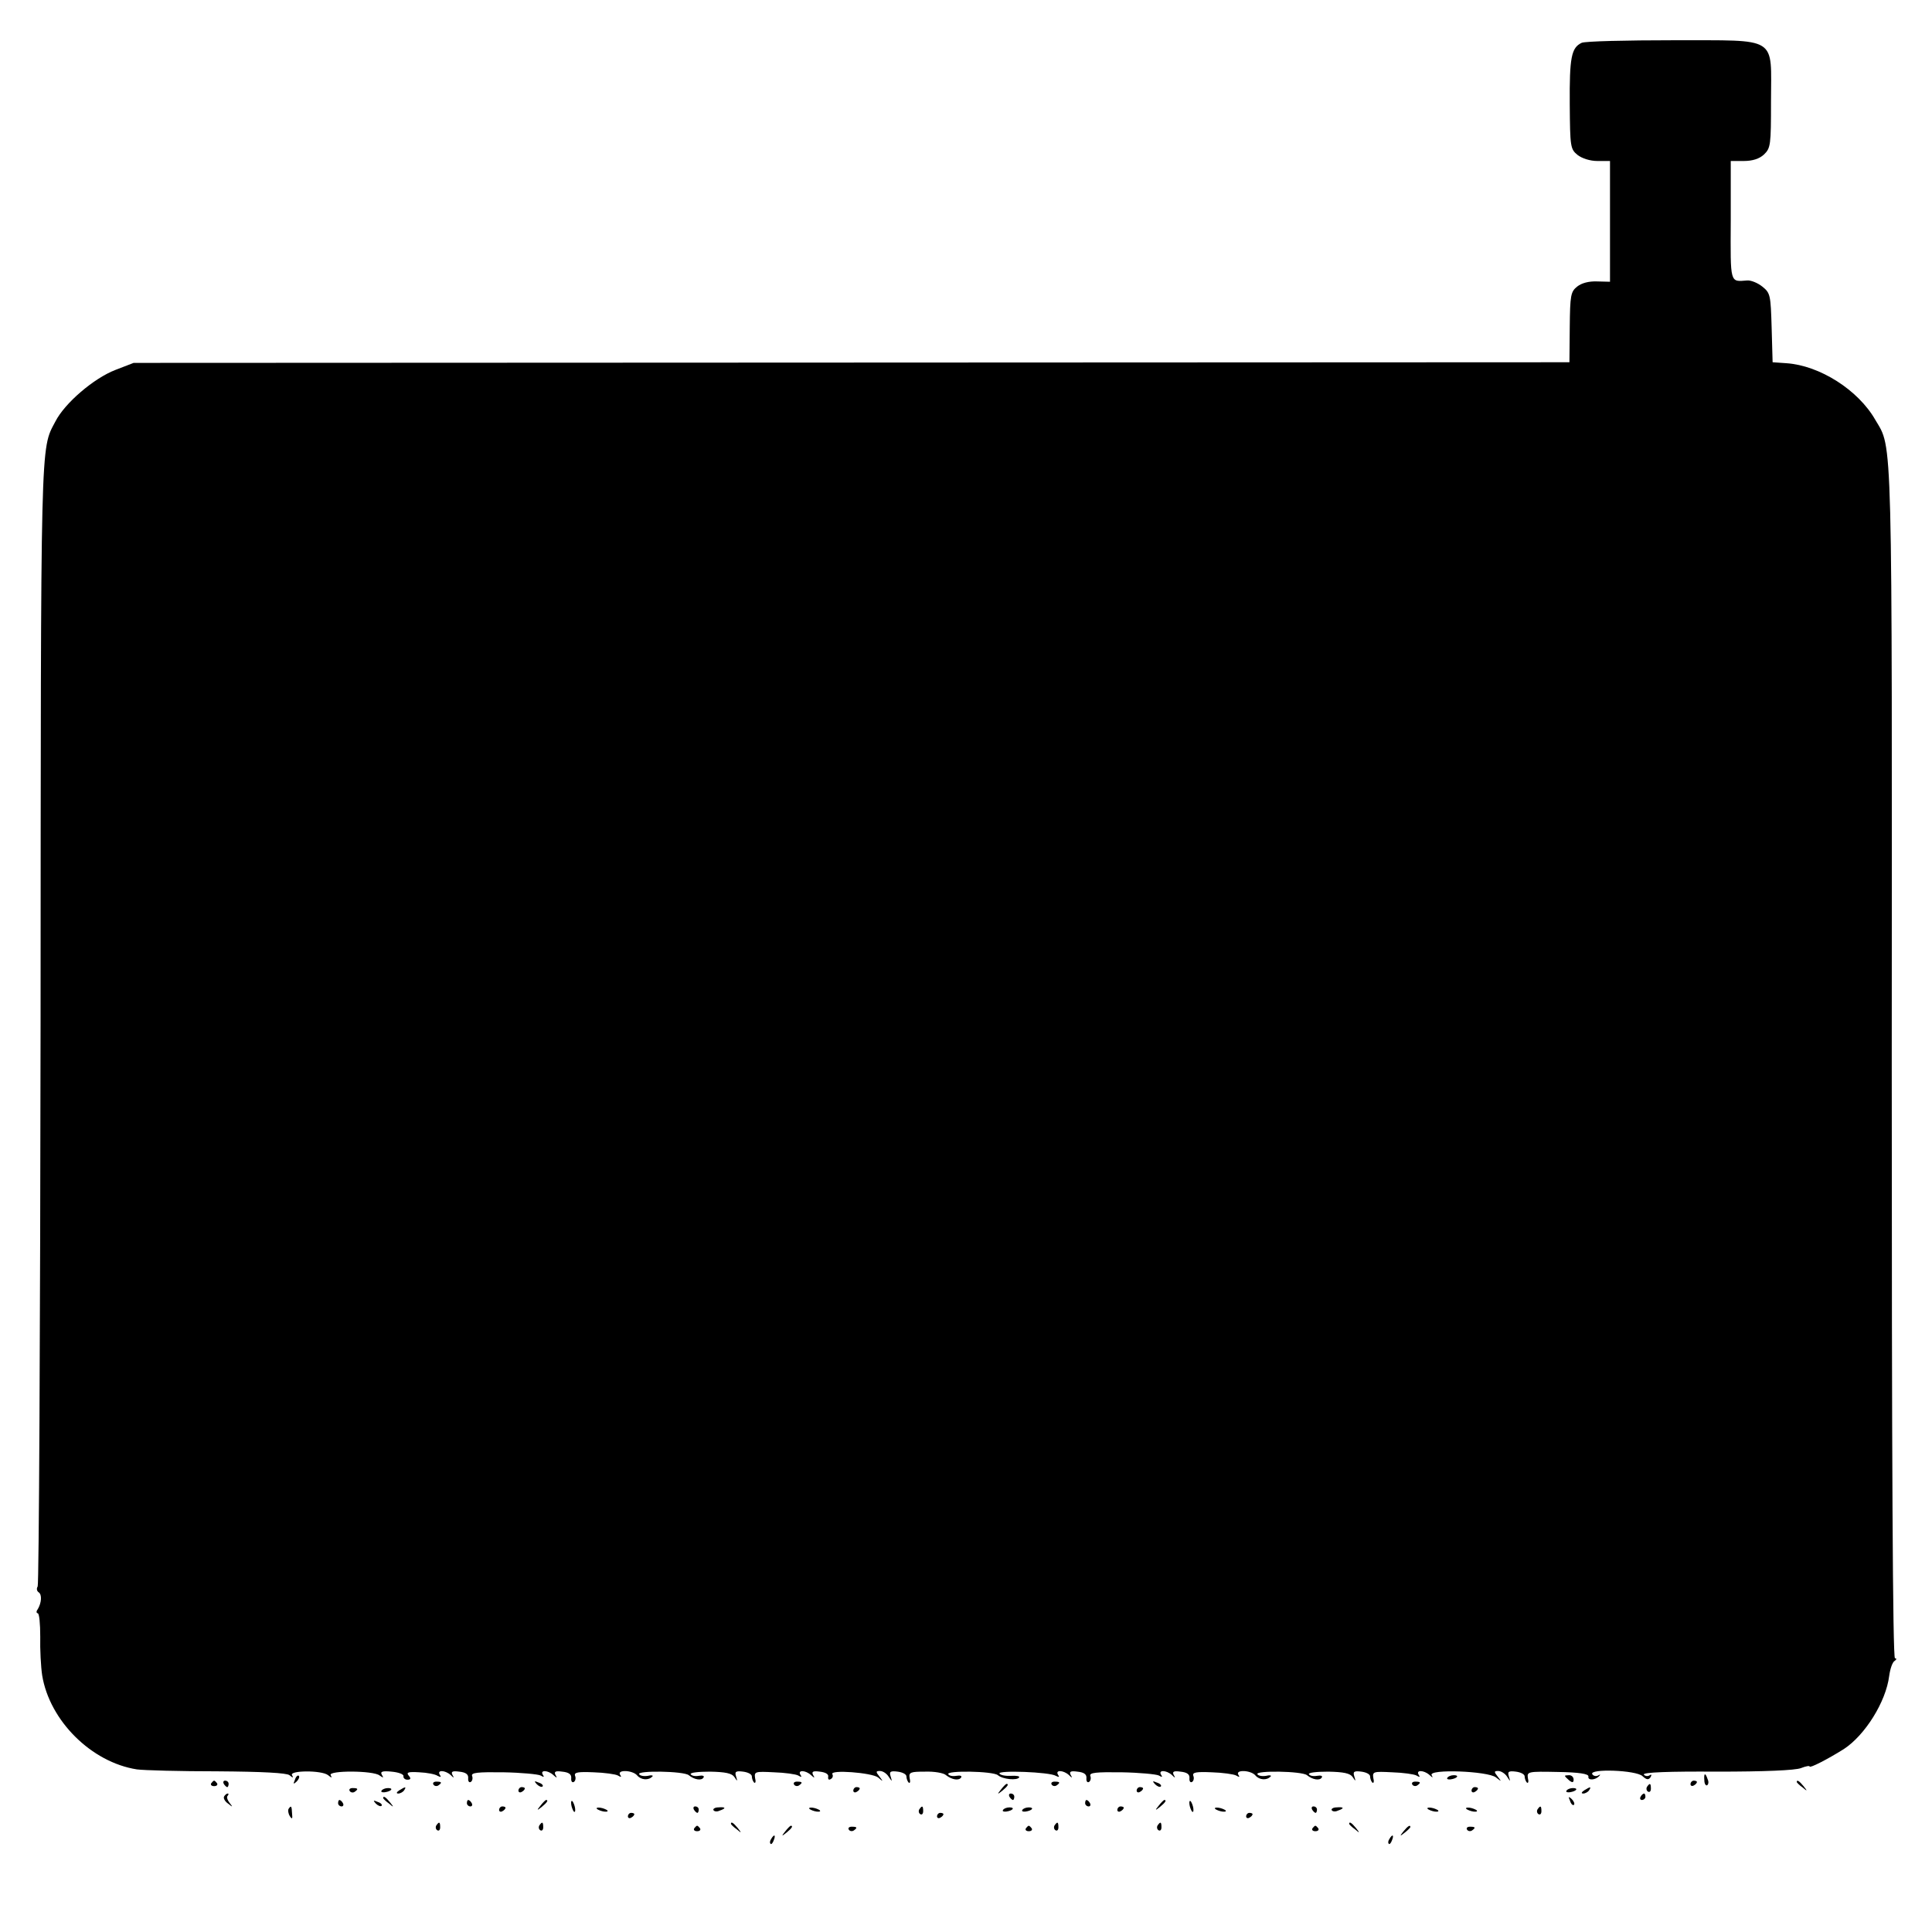
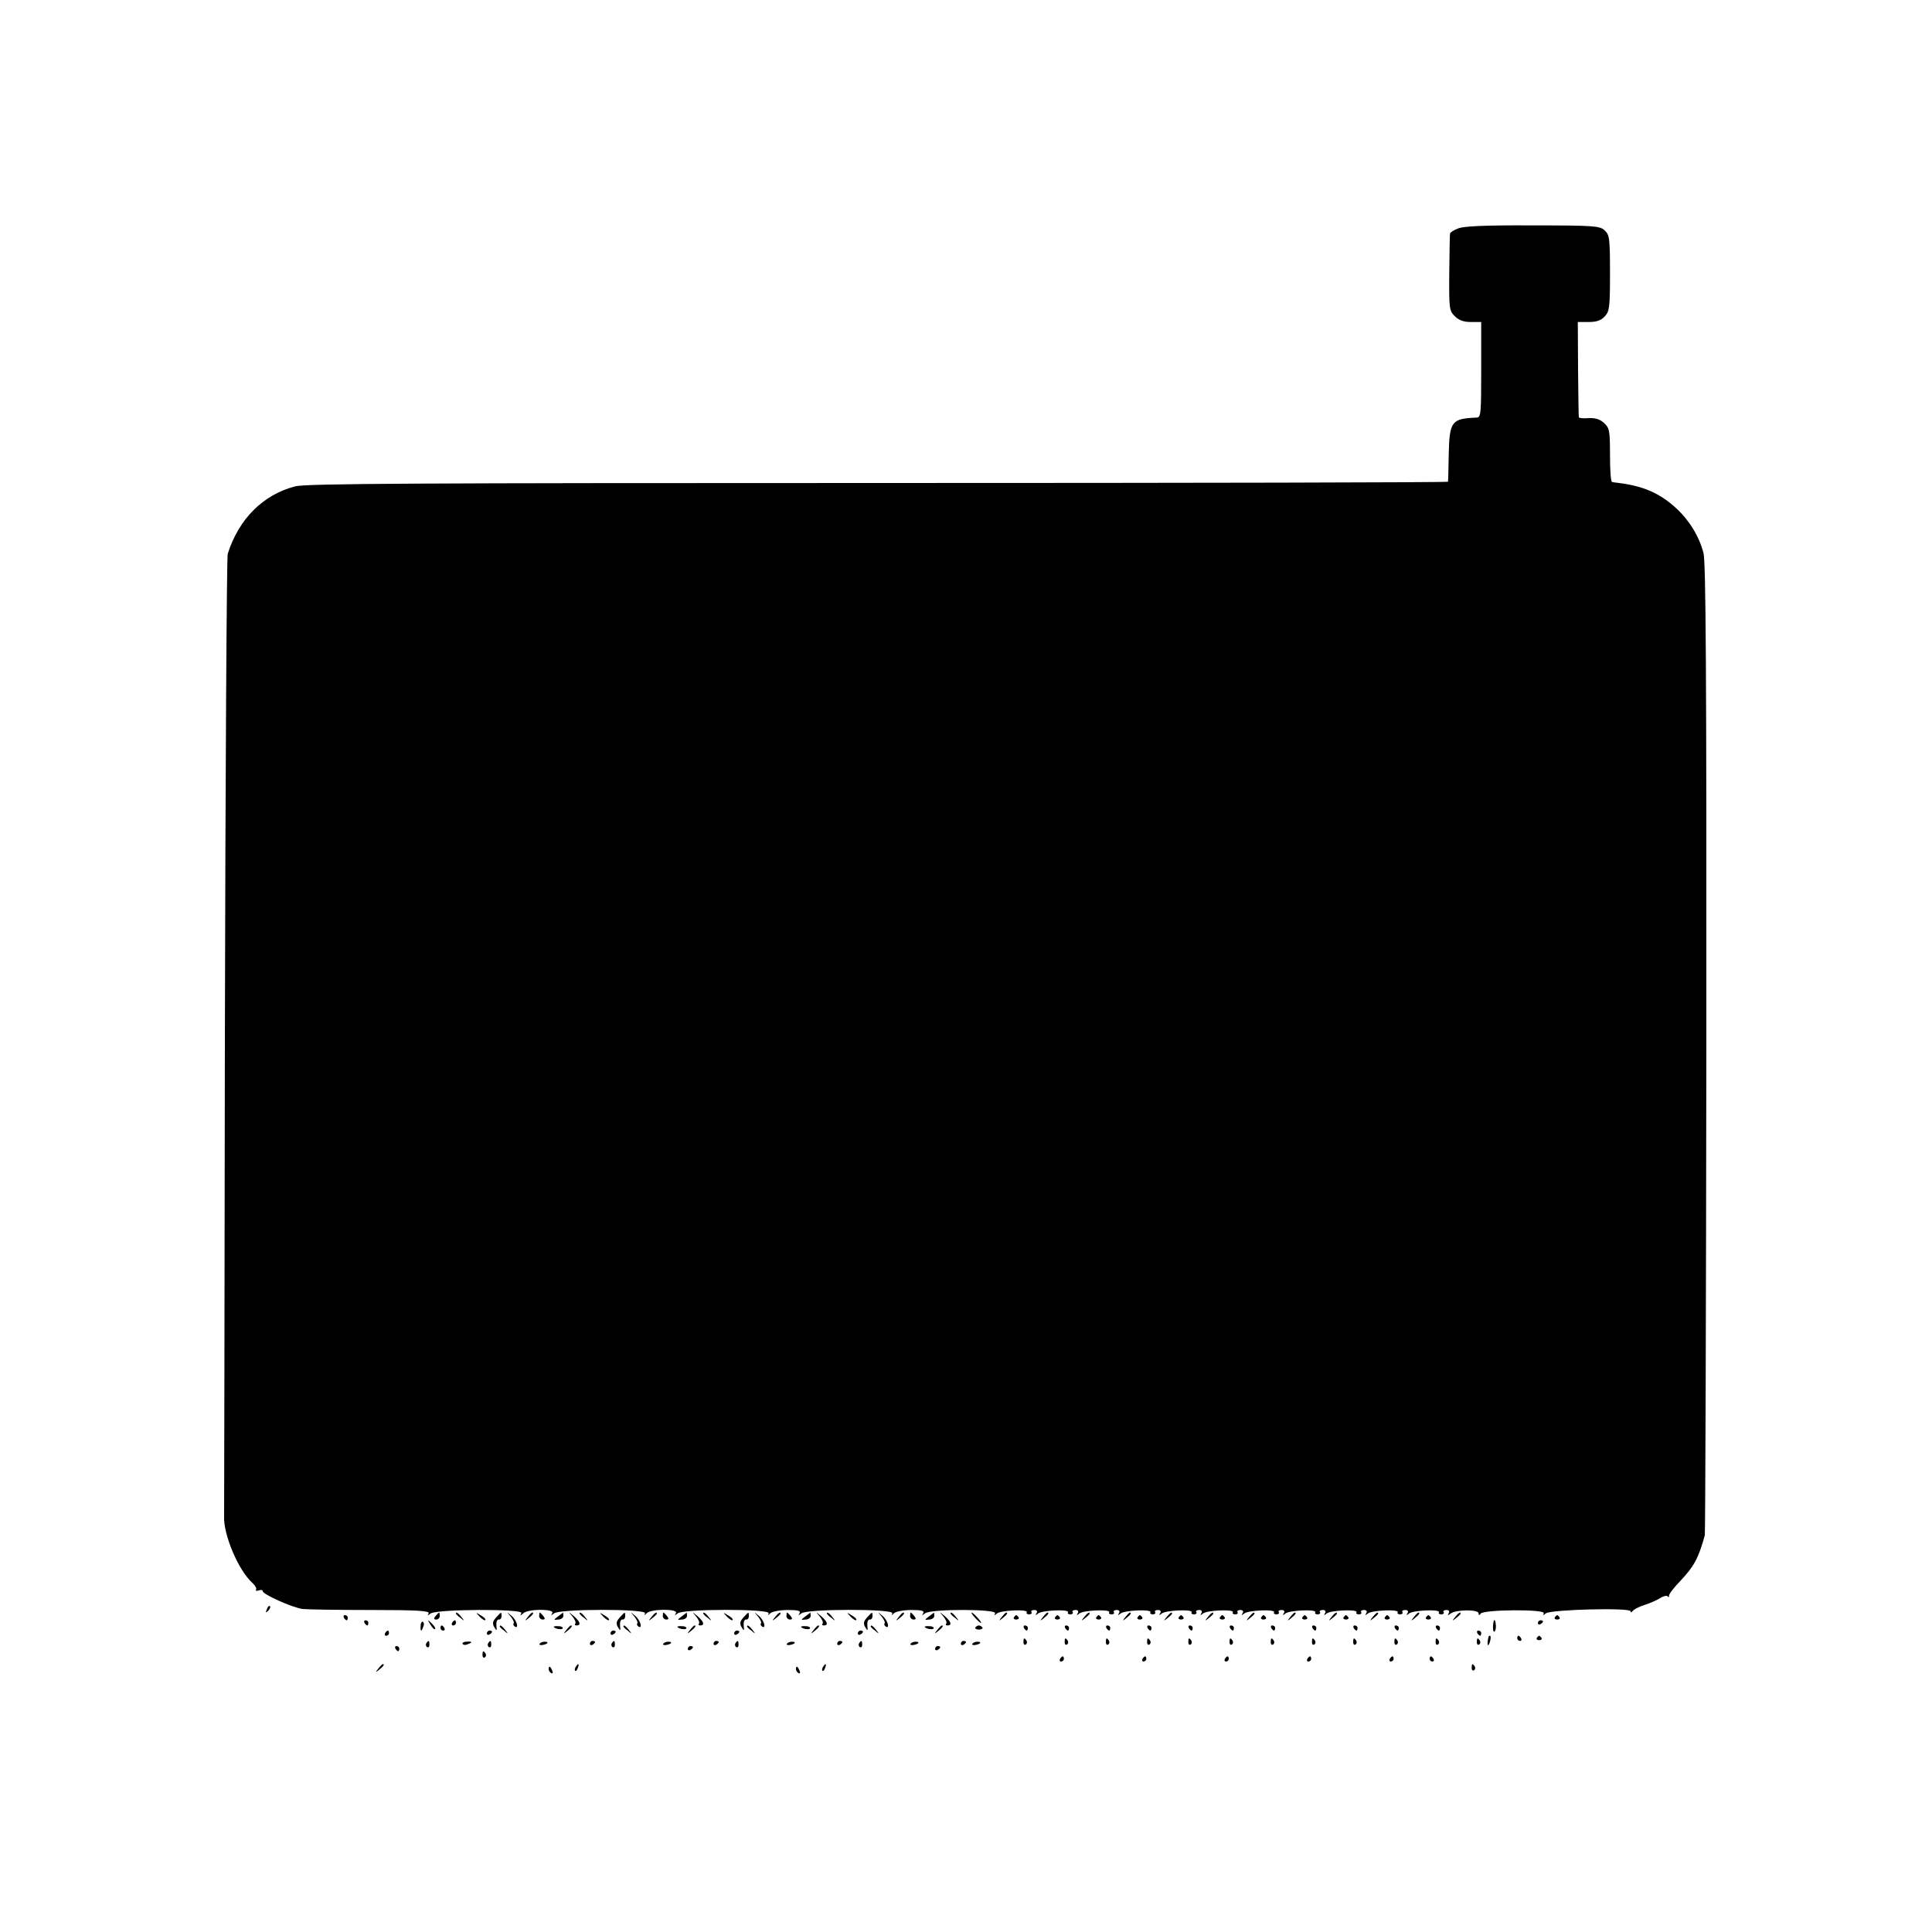
- <svg xmlns="http://www.w3.org/2000/svg" version="1.0" width="600pt" height="600pt" viewBox="0 0 600 600" preserveAspectRatio="xMidYMid meet">
-   <g transform="translate(0,600) scale(0.1,-0.1)" fill="#000000" stroke="none">
-     <path d="M4912 5867 c-32 -15 -38 -45 -37 -191 1 -132 2 -139 24 -157 14 -11 39 -19 62 -19 l39 0 0 -187 0 -188 -40 1 c-26 1 -48 -5 -62 -16 -20 -16 -22 -27 -23 -126 l-1 -109 -2229 -1 -2230 -1 -57 -22 c-67 -26 -157 -103 -186 -160 -47 -89 -45 -31 -46 -1866 -1 -957 -5 -1745 -9 -1752 -4 -6 -3 -14 3 -18 11 -7 9 -33 -3 -53 -5 -6 -4 -12 0 -12 5 0 8 -33 8 -73 -1 -39 2 -94 6 -120 23 -141 153 -270 294 -292 22 -3 135 -6 250 -6 142 -1 215 -5 224 -12 11 -9 13 -9 8 0 -10 15 92 16 112 0 11 -9 13 -9 8 0 -10 15 133 15 152 -1 12 -8 13 -8 7 2 -6 10 1 13 30 10 22 -2 38 -8 37 -14 -1 -6 5 -11 12 -11 11 0 12 4 4 13 -8 10 -1 12 33 10 24 -1 50 -6 57 -11 10 -5 12 -4 7 3 -10 16 16 15 33 0 11 -11 12 -10 6 0 -5 10 0 13 21 10 20 -2 29 -8 28 -20 -1 -10 3 -15 8 -12 5 3 7 12 4 19 -3 10 18 12 97 11 56 -1 108 -6 116 -10 10 -6 12 -5 7 2 -10 16 16 15 33 -1 11 -10 12 -9 6 1 -5 10 0 13 21 10 20 -2 29 -8 28 -20 -1 -10 3 -15 8 -12 5 3 7 12 4 19 -4 11 9 13 57 11 34 -1 69 -6 76 -10 10 -6 12 -5 7 2 -11 17 39 15 53 -2 12 -14 35 -16 47 -3 4 3 -3 5 -14 2 -12 -2 -24 0 -27 5 -8 12 138 10 154 -3 17 -14 40 -18 46 -7 3 5 -3 7 -15 5 -11 -2 -22 0 -25 5 -3 5 24 8 60 8 48 -1 68 -5 76 -17 9 -14 10 -14 5 2 -5 15 -1 18 22 15 15 -2 27 -8 27 -15 0 -6 3 -15 7 -19 4 -3 6 3 3 14 -3 20 0 21 58 18 34 -1 69 -6 76 -10 10 -6 12 -5 7 2 -10 16 16 15 33 -1 11 -10 12 -9 6 1 -5 10 0 13 21 10 18 -2 28 -8 26 -16 -1 -8 2 -11 8 -7 6 3 8 10 5 15 -9 15 122 5 142 -10 16 -14 17 -14 4 3 -12 15 -11 17 2 17 9 0 21 -8 27 -18 11 -16 11 -16 6 1 -5 15 -1 18 22 15 15 -2 27 -8 27 -15 0 -6 3 -15 7 -19 4 -3 6 2 3 14 -3 18 2 20 48 20 28 1 58 -4 65 -11 18 -14 40 -18 47 -7 3 5 -3 7 -15 5 -11 -2 -22 0 -25 5 -8 12 138 10 154 -3 15 -13 60 -17 66 -7 3 4 -9 6 -25 5 -17 -1 -33 2 -36 7 -7 11 156 5 175 -7 10 -5 12 -4 7 3 -10 16 16 15 33 0 11 -11 12 -10 6 0 -5 10 0 13 21 10 20 -2 29 -8 28 -20 -1 -10 3 -15 8 -12 5 3 7 12 4 19 -3 10 18 12 97 11 56 -1 108 -6 116 -10 10 -6 12 -5 7 2 -10 16 16 15 33 0 11 -11 12 -10 6 0 -5 10 0 13 21 10 20 -2 29 -8 28 -20 -1 -10 3 -15 8 -12 5 3 7 12 4 19 -4 11 9 13 57 11 34 -1 69 -6 76 -10 10 -6 12 -5 7 2 -11 17 39 15 53 -2 12 -14 35 -16 47 -3 4 3 -3 5 -14 2 -12 -2 -24 0 -27 5 -8 12 138 10 154 -3 17 -14 40 -18 46 -7 3 5 -3 7 -15 5 -11 -2 -22 0 -25 5 -3 5 24 8 60 8 48 -1 68 -5 76 -17 9 -14 10 -14 5 2 -5 15 -1 18 22 15 15 -2 27 -8 27 -15 0 -6 3 -15 7 -19 4 -3 6 3 3 14 -3 20 0 21 58 18 34 -1 69 -6 76 -10 10 -6 12 -5 7 2 -10 16 16 15 33 0 11 -10 12 -10 7 -1 -11 20 175 13 200 -7 18 -14 18 -14 5 3 -12 15 -11 17 2 17 9 0 21 -8 27 -17 11 -17 11 -17 6 0 -5 15 -1 18 22 15 15 -2 27 -8 27 -15 0 -6 3 -15 7 -19 4 -3 6 3 3 14 -3 20 0 21 93 19 67 -1 96 -6 95 -14 -3 -13 22 -12 34 2 4 4 3 5 -4 1 -6 -3 -14 -2 -18 4 -11 18 136 13 156 -6 13 -12 19 -12 25 -3 4 7 3 10 -4 5 -6 -3 -13 -2 -17 3 -3 7 79 10 227 9 147 0 243 4 261 11 15 6 27 8 27 5 0 -6 55 22 106 54 66 43 131 147 141 227 3 22 10 43 17 47 6 4 7 8 1 8 -7 0 -10 619 -10 1848 1 1990 3 1906 -51 1998 -53 93 -173 169 -276 176 l-43 3 -3 107 c-3 102 -4 108 -29 128 -15 12 -36 20 -47 19 -54 -4 -52 -13 -51 186 l0 185 40 0 c28 0 49 7 63 20 21 20 22 30 22 164 0 207 27 190 -303 191 -146 0 -274 -3 -285 -8z" />
-     <path d="M916 473 c-6 -14 -5 -15 5 -6 7 7 10 15 7 18 -3 3 -9 -2 -12 -12z" />
-     <path d="M4495 479 c-3 -4 2 -6 10 -5 21 3 28 13 10 13 -9 0 -18 -4 -20 -8z" />
-     <path d="M4860 485 c0 -2 6 -8 13 -14 10 -8 14 -7 14 2 0 8 -6 14 -14 14 -7 0 -13 -1 -13 -2z" />
-     <path d="M5293 471 c0 -11 5 -18 9 -15 4 3 5 11 1 19 -7 21 -12 19 -10 -4z" />
-     <path d="M656 462 c-3 -5 1 -9 9 -9 8 0 12 4 9 9 -3 4 -7 8 -9 8 -2 0 -6 -4 -9 -8z" />
-     <path d="M695 460 c3 -5 8 -10 11 -10 2 0 4 5 4 10 0 6 -5 10 -11 10 -5 0 -7 -4 -4 -10z" />
-     <path d="M1346 458 c3 -5 10 -6 15 -3 13 9 11 12 -6 12 -8 0 -12 -4 -9 -9z" />
-     <path d="M1667 459 c7 -7 15 -10 18 -7 3 3 -2 9 -12 12 -14 6 -15 5 -6 -5z" />
-     <path d="M2466 458 c3 -5 10 -6 15 -3 13 9 11 12 -6 12 -8 0 -12 -4 -9 -9z" />
-     <path d="M3266 458 c3 -5 10 -6 15 -3 13 9 11 12 -6 12 -8 0 -12 -4 -9 -9z" />
-     <path d="M3587 459 c7 -7 15 -10 18 -7 3 3 -2 9 -12 12 -14 6 -15 5 -6 -5z" />
-     <path d="M4386 458 c3 -5 10 -6 15 -3 13 9 11 12 -6 12 -8 0 -12 -4 -9 -9z" />
-     <path d="M5250 459 c0 -5 5 -7 10 -4 6 3 10 8 10 11 0 2 -4 4 -10 4 -5 0 -10 -5 -10 -11z" />
-     <path d="M5580 466 c0 -2 8 -10 18 -17 15 -13 16 -12 3 4 -13 16 -21 21 -21 13z" />
-     <path d="M3109 443 c-13 -16 -12 -17 4 -4 16 13 21 21 13 21 -2 0 -10 -8 -17 -17z" />
-     <path d="M5115 451 c-3 -5 -2 -12 3 -15 5 -3 9 1 9 9 0 17 -3 19 -12 6z" />
-     <path d="M1086 438 c3 -5 10 -6 15 -3 13 9 11 12 -6 12 -8 0 -12 -4 -9 -9z" />
-     <path d="M1185 439 c-3 -4 2 -6 10 -5 21 3 28 13 10 13 -9 0 -18 -4 -20 -8z" />
-     <path d="M1240 440 c-9 -6 -10 -10 -3 -10 6 0 15 5 18 10 8 12 4 12 -15 0z" />
-     <path d="M1610 439 c0 -5 5 -7 10 -4 6 3 10 8 10 11 0 2 -4 4 -10 4 -5 0 -10 -5 -10 -11z" />
-     <path d="M2650 439 c0 -5 5 -7 10 -4 6 3 10 8 10 11 0 2 -4 4 -10 4 -5 0 -10 -5 -10 -11z" />
-     <path d="M3530 439 c0 -5 5 -7 10 -4 6 3 10 8 10 11 0 2 -4 4 -10 4 -5 0 -10 -5 -10 -11z" />
-     <path d="M4570 439 c0 -5 5 -7 10 -4 6 3 10 8 10 11 0 2 -4 4 -10 4 -5 0 -10 -5 -10 -11z" />
-     <path d="M4865 439 c-3 -4 2 -6 10 -5 21 3 28 13 10 13 -9 0 -18 -4 -20 -8z" />
-     <path d="M4920 440 c-9 -6 -10 -10 -3 -10 6 0 15 5 18 10 8 12 4 12 -15 0z" />
-     <path d="M696 421 c-3 -5 2 -15 12 -22 15 -12 16 -12 5 2 -7 9 -10 19 -6 22 3 4 4 7 0 7 -3 0 -8 -4 -11 -9z" />
-     <path d="M3135 420 c3 -5 8 -10 11 -10 2 0 4 5 4 10 0 6 -5 10 -11 10 -5 0 -7 -4 -4 -10z" />
-     <path d="M5095 420 c-3 -5 -1 -10 4 -10 6 0 11 5 11 10 0 6 -2 10 -4 10 -3 0 -8 -4 -11 -10z" />
-     <path d="M1190 416 c0 -2 8 -10 18 -17 15 -13 16 -12 3 4 -13 16 -21 21 -21 13z" />
-     <path d="M4876 407 c3 -10 9 -15 12 -12 3 3 0 11 -7 18 -10 9 -11 8 -5 -6z" />
-     <path d="M1050 400 c0 -5 5 -10 11 -10 5 0 7 5 4 10 -3 6 -8 10 -11 10 -2 0 -4 -4 -4 -10z" />
-     <path d="M1167 399 c7 -7 15 -10 18 -7 3 3 -2 9 -12 12 -14 6 -15 5 -6 -5z" />
-     <path d="M1450 400 c0 -5 5 -10 11 -10 5 0 7 5 4 10 -3 6 -8 10 -11 10 -2 0 -4 -4 -4 -10z" />
-     <path d="M1679 393 c-13 -16 -12 -17 4 -4 16 13 21 21 13 21 -2 0 -10 -8 -17 -17z" />
-     <path d="M1774 396 c1 -8 5 -18 8 -22 4 -3 5 1 4 10 -1 8 -5 18 -8 22 -4 3 -5 -1 -4 -10z" />
-     <path d="M3370 400 c0 -5 5 -10 11 -10 5 0 7 5 4 10 -3 6 -8 10 -11 10 -2 0 -4 -4 -4 -10z" />
-     <path d="M3599 393 c-13 -16 -12 -17 4 -4 16 13 21 21 13 21 -2 0 -10 -8 -17 -17z" />
-     <path d="M3694 396 c1 -8 5 -18 8 -22 4 -3 5 1 4 10 -1 8 -5 18 -8 22 -4 3 -5 -1 -4 -10z" />
-     <path d="M896 382 c-2 -4 -1 -14 4 -22 7 -11 9 -9 7 8 -1 24 -3 26 -11 14z" />
-     <path d="M1550 379 c0 -5 5 -7 10 -4 6 3 10 8 10 11 0 2 -4 4 -10 4 -5 0 -10 -5 -10 -11z" />
-     <path d="M1854 382 c4 -3 14 -7 22 -8 9 -1 13 0 10 4 -4 3 -14 7 -22 8 -9 1 -13 0 -10 -4z" />
-     <path d="M2155 380 c3 -5 8 -10 11 -10 2 0 4 5 4 10 0 6 -5 10 -11 10 -5 0 -7 -4 -4 -10z" />
-     <path d="M2216 378 c3 -4 11 -5 19 -1 21 7 19 12 -4 10 -11 0 -18 -5 -15 -9z" />
-     <path d="M2514 382 c4 -3 14 -7 22 -8 9 -1 13 0 10 4 -4 3 -14 7 -22 8 -9 1 -13 0 -10 -4z" />
-     <path d="M2855 381 c-3 -5 -2 -12 3 -15 5 -3 9 1 9 9 0 17 -3 19 -12 6z" />
-     <path d="M3115 379 c-3 -4 2 -6 10 -5 21 3 28 13 10 13 -9 0 -18 -4 -20 -8z" />
-     <path d="M3175 379 c-3 -4 2 -6 10 -5 21 3 28 13 10 13 -9 0 -18 -4 -20 -8z" />
-     <path d="M3470 379 c0 -5 5 -7 10 -4 6 3 10 8 10 11 0 2 -4 4 -10 4 -5 0 -10 -5 -10 -11z" />
-     <path d="M3774 382 c4 -3 14 -7 22 -8 9 -1 13 0 10 4 -4 3 -14 7 -22 8 -9 1 -13 0 -10 -4z" />
-     <path d="M4075 380 c3 -5 8 -10 11 -10 2 0 4 5 4 10 0 6 -5 10 -11 10 -5 0 -7 -4 -4 -10z" />
-     <path d="M4136 378 c3 -4 11 -5 19 -1 21 7 19 12 -4 10 -11 0 -18 -5 -15 -9z" />
-     <path d="M4434 382 c4 -3 14 -7 22 -8 9 -1 13 0 10 4 -4 3 -14 7 -22 8 -9 1 -13 0 -10 -4z" />
-     <path d="M4554 382 c4 -3 14 -7 22 -8 9 -1 13 0 10 4 -4 3 -14 7 -22 8 -9 1 -13 0 -10 -4z" />
-     <path d="M4775 381 c-3 -5 -2 -12 3 -15 5 -3 9 1 9 9 0 17 -3 19 -12 6z" />
-     <path d="M1950 359 c0 -5 5 -7 10 -4 6 3 10 8 10 11 0 2 -4 4 -10 4 -5 0 -10 -5 -10 -11z" />
-     <path d="M2910 359 c0 -5 5 -7 10 -4 6 3 10 8 10 11 0 2 -4 4 -10 4 -5 0 -10 -5 -10 -11z" />
-     <path d="M3870 359 c0 -5 5 -7 10 -4 6 3 10 8 10 11 0 2 -4 4 -10 4 -5 0 -10 -5 -10 -11z" />
-     <path d="M1355 331 c-3 -5 -2 -12 3 -15 5 -3 9 1 9 9 0 17 -3 19 -12 6z" />
-     <path d="M1675 331 c-3 -5 -2 -12 3 -15 5 -3 9 1 9 9 0 17 -3 19 -12 6z" />
-     <path d="M2270 336 c0 -2 8 -10 18 -17 15 -13 16 -12 3 4 -13 16 -21 21 -21 13z" />
-     <path d="M3275 331 c-3 -5 -2 -12 3 -15 5 -3 9 1 9 9 0 17 -3 19 -12 6z" />
-     <path d="M3595 331 c-3 -5 -2 -12 3 -15 5 -3 9 1 9 9 0 17 -3 19 -12 6z" />
-     <path d="M4190 336 c0 -2 8 -10 18 -17 15 -13 16 -12 3 4 -13 16 -21 21 -21 13z" />
-     <path d="M2156 322 c-3 -5 1 -9 9 -9 8 0 12 4 9 9 -3 4 -7 8 -9 8 -2 0 -6 -4 -9 -8z" />
-     <path d="M2439 313 c-13 -16 -12 -17 4 -4 16 13 21 21 13 21 -2 0 -10 -8 -17 -17z" />
-     <path d="M2636 318 c3 -5 10 -6 15 -3 13 9 11 12 -6 12 -8 0 -12 -4 -9 -9z" />
-     <path d="M3186 322 c-3 -5 1 -9 9 -9 8 0 12 4 9 9 -3 4 -7 8 -9 8 -2 0 -6 -4 -9 -8z" />
-     <path d="M4076 322 c-3 -5 1 -9 9 -9 8 0 12 4 9 9 -3 4 -7 8 -9 8 -2 0 -6 -4 -9 -8z" />
-     <path d="M4359 313 c-13 -16 -12 -17 4 -4 9 7 17 15 17 17 0 8 -8 3 -21 -13z" />
-     <path d="M4556 318 c3 -5 10 -6 15 -3 13 9 11 12 -6 12 -8 0 -12 -4 -9 -9z" />
-     <path d="M2395 289 c-4 -6 -5 -12 -2 -15 2 -3 7 2 10 11 7 17 1 20 -8 4z" />
-     <path d="M4315 289 c-4 -6 -5 -12 -2 -15 2 -3 7 2 10 11 7 17 1 20 -8 4z" />
+ <svg xmlns="http://www.w3.org/2000/svg" version="1.0" width="750pt" height="750pt" viewBox="0 0 750 750" preserveAspectRatio="xMidYMid meet">
+   <g transform="translate(0,750) scale(0.1,-0.1)" fill="#000000" stroke="none">
+     <path d="M5660 6613 c-17 -6 -31 -16 -31 -20 -1 -4 -2 -73 -3 -153 -1 -138 0 -146 21 -167 16 -16 34 -23 63 -23 l40 0 0 -185 c0 -169 -1 -185 -17 -186 -98 -4 -106 -14 -109 -141 -1 -57 -2 -105 -3 -108 -1 -3 -996 -5 -2212 -5 -1783 0 -2222 -2 -2263 -13 -124 -32 -219 -126 -262 -262 -4 -14 -9 -857 -11 -1875 -1 -1017 -3 -1854 -3 -1860 -4 -70 55 -211 110 -260 11 -10 17 -22 14 -26 -3 -5 2 -6 10 -3 9 3 16 2 16 -3 0 -12 113 -63 154 -69 17 -2 136 -4 264 -4 182 0 231 -3 226 -13 -6 -9 -4 -9 7 -1 21 18 363 19 353 2 -6 -10 -4 -11 7 -1 18 18 123 18 113 1 -6 -10 -5 -10 7 -1 22 18 363 18 353 0 -5 -9 -4 -9 7 1 18 17 123 17 113 0 -6 -10 -5 -10 7 -1 22 18 363 18 353 0 -5 -9 -4 -9 7 1 7 6 37 12 67 12 40 0 51 -3 46 -12 -6 -10 -5 -10 7 -1 22 18 363 18 353 0 -5 -9 -4 -9 7 1 7 6 37 12 67 12 40 0 51 -3 46 -12 -6 -10 -5 -10 7 -1 22 18 283 17 272 0 -5 -9 -3 -9 8 0 15 12 122 17 115 4 -3 -4 1 -8 9 -8 8 0 12 4 9 9 -3 4 2 8 11 8 10 0 13 -5 9 -12 -6 -10 -5 -10 7 -1 15 12 122 17 115 4 -3 -4 1 -8 9 -8 8 0 12 4 9 9 -3 4 2 8 11 8 10 0 13 -5 9 -12 -6 -10 -5 -10 7 -1 15 12 122 17 115 4 -3 -4 1 -8 9 -8 8 0 12 4 9 9 -3 4 2 8 11 8 10 0 13 -5 9 -12 -6 -10 -5 -10 7 -1 15 12 122 17 115 4 -3 -4 1 -8 9 -8 8 0 12 4 9 9 -3 4 2 8 11 8 10 0 13 -5 9 -12 -6 -10 -5 -10 7 -1 15 12 122 17 115 4 -3 -4 1 -8 9 -8 8 0 12 4 9 9 -3 4 2 8 11 8 10 0 13 -5 9 -12 -6 -10 -5 -10 7 -1 15 12 122 17 115 4 -3 -4 1 -8 9 -8 8 0 12 4 9 9 -3 4 2 8 11 8 10 0 13 -5 9 -12 -6 -10 -5 -10 7 -1 15 12 122 17 115 4 -3 -4 1 -8 9 -8 8 0 12 4 9 9 -3 4 2 8 11 8 10 0 13 -5 9 -12 -6 -10 -5 -10 7 -1 15 12 122 17 115 4 -3 -4 1 -8 9 -8 8 0 12 4 9 9 -3 4 2 8 11 8 10 0 13 -5 9 -12 -6 -10 -5 -10 7 -1 15 12 122 17 115 4 -3 -4 1 -8 9 -8 8 0 12 4 9 9 -3 4 2 8 11 8 10 0 13 -5 9 -12 -6 -10 -5 -10 7 -1 15 12 122 17 115 4 -3 -4 1 -8 9 -8 8 0 12 4 9 9 -3 4 2 8 11 8 10 0 13 -5 9 -12 -6 -10 -5 -10 7 -1 15 12 122 17 115 4 -3 -4 1 -8 9 -8 8 0 12 4 9 9 -3 4 2 8 11 8 10 0 13 -5 9 -12 -6 -10 -4 -10 7 -2 20 16 109 17 109 1 0 -8 2 -9 8 -1 11 16 255 18 245 1 -5 -9 -4 -9 8 0 19 15 329 23 329 8 0 -6 3 -5 8 1 4 6 25 17 47 24 22 7 49 19 61 27 11 7 24 10 28 6 4 -5 6 -3 5 2 -1 6 19 32 45 59 52 55 70 88 94 176 2 8 5 858 6 1889 1 1469 -2 1885 -11 1924 -17 65 -55 127 -106 174 -63 58 -127 86 -222 98 -11 1 -23 3 -27 4 -5 0 -8 47 -8 104 0 94 -2 105 -22 124 -16 15 -34 21 -60 20 -21 -2 -39 0 -39 3 -1 3 -2 87 -3 188 l-1 182 42 0 c31 0 48 6 63 22 18 20 20 35 20 168 0 136 -2 148 -21 166 -19 17 -40 19 -280 19 -186 1 -268 -3 -289 -12z" />
+     <path d="M1036 1253 c-6 -14 -5 -15 5 -6 7 7 10 15 7 18 -3 3 -9 -2 -12 -12z" />
+     <path d="M1691 1227 c-8 -10 -7 -14 2 -14 8 0 14 6 14 14 0 7 -1 13 -2 13 -2 0 -8 -6 -14 -13z" />
+     <path d="M1770 1236 c0 -2 8 -10 18 -17 15 -13 16 -12 3 4 -13 16 -21 21 -21 13z" />
+     <path d="M1862 1224 c10 -10 20 -16 22 -13 3 3 -5 11 -17 18 -21 13 -21 12 -5 -5z" />
+     <path d="M1926 1221 c-14 -15 -15 -24 -7 -38 10 -16 10 -15 8 7 -1 14 3 24 9 23 6 -1 11 5 11 13 0 18 0 18 -21 -5z" />
+     <path d="M1983 1224 c9 -11 14 -23 11 -26 -3 -3 -1 -8 4 -12 18 -11 8 25 -12 41 -21 18 -21 18 -3 -3z" />
+     <path d="M2049 1223 c-13 -16 -12 -17 4 -4 16 13 21 21 13 21 -2 0 -10 -8 -17 -17z" />
+     <path d="M2093 1227 c0 -8 6 -14 14 -14 9 0 10 4 2 14 -6 7 -12 13 -14 13 -1 0 -2 -6 -2 -13z" />
+     <path d="M2166 1225 c-18 -14 -18 -14 1 -12 11 0 20 7 20 14 0 7 -1 13 -1 13 -1 0 -9 -7 -20 -15z" />
+     <path d="M2223 1224 c9 -11 14 -24 10 -27 -3 -4 -1 -7 5 -7 19 0 14 15 -10 36 -23 19 -23 19 -5 -2z" />
+     <path d="M2250 1236 c0 -2 8 -10 18 -17 15 -13 16 -12 3 4 -13 16 -21 21 -21 13z" />
+     <path d="M2342 1224 c10 -10 20 -16 22 -13 3 3 -5 11 -17 18 -21 13 -21 12 -5 -5z" />
+     <path d="M2406 1221 c-14 -15 -15 -24 -7 -38 10 -16 10 -15 8 7 -1 14 3 24 9 23 6 -1 11 5 11 13 0 18 0 18 -21 -5z" />
+     <path d="M2463 1224 c9 -11 14 -23 11 -26 -3 -3 -1 -8 4 -12 18 -11 8 25 -12 41 -21 18 -21 18 -3 -3z" />
+     <path d="M2529 1223 c-13 -16 -12 -17 4 -4 9 7 17 15 17 17 0 8 -8 3 -21 -13z" />
+     <path d="M2573 1227 c0 -8 6 -14 14 -14 9 0 10 4 2 14 -6 7 -12 13 -14 13 -1 0 -2 -6 -2 -13z" />
+     <path d="M2646 1225 c-18 -14 -18 -14 1 -12 11 0 20 7 20 14 0 7 -1 13 -1 13 -1 0 -9 -7 -20 -15z" />
+     <path d="M2703 1224 c9 -11 14 -24 10 -27 -3 -4 -1 -7 5 -7 19 0 14 15 -10 36 -23 19 -23 19 -5 -2z" />
+     <path d="M2730 1236 c0 -2 8 -10 18 -17 15 -13 16 -12 3 4 -13 16 -21 21 -21 13z" />
+     <path d="M2822 1224 c10 -10 20 -16 22 -13 3 3 -5 11 -17 18 -21 13 -21 12 -5 -5z" />
+     <path d="M2886 1221 c-14 -15 -15 -24 -7 -38 10 -16 10 -15 8 7 -1 14 3 24 9 23 6 -1 11 5 11 13 0 18 0 18 -21 -5z" />
+     <path d="M2943 1224 c9 -11 14 -23 11 -26 -3 -3 -1 -8 4 -12 18 -11 8 25 -12 41 -21 18 -21 18 -3 -3z" />
+     <path d="M3009 1223 c-13 -16 -12 -17 4 -4 9 7 17 15 17 17 0 8 -8 3 -21 -13z" />
+     <path d="M3053 1227 c0 -8 6 -14 14 -14 9 0 10 4 2 14 -6 7 -12 13 -14 13 -1 0 -2 -6 -2 -13z" />
+     <path d="M3126 1225 c-18 -14 -18 -14 1 -12 11 0 20 7 20 14 0 7 -1 13 -1 13 -1 0 -9 -7 -20 -15z" />
+     <path d="M3183 1224 c9 -11 14 -24 10 -27 -3 -4 -1 -7 5 -7 19 0 14 15 -10 36 -23 19 -23 19 -5 -2z" />
+     <path d="M3210 1236 c0 -2 8 -10 18 -17 15 -13 16 -12 3 4 -13 16 -21 21 -21 13z" />
+     <path d="M3302 1224 c10 -10 20 -16 22 -13 3 3 -5 11 -17 18 -21 13 -21 12 -5 -5z" />
+     <path d="M3366 1221 c-14 -15 -15 -24 -7 -38 10 -16 10 -15 8 7 -1 14 3 24 9 23 6 -1 11 5 11 13 0 18 0 18 -21 -5z" />
+     <path d="M3423 1224 c9 -11 14 -23 11 -26 -3 -3 -1 -8 4 -12 18 -11 8 25 -12 41 -21 18 -21 18 -3 -3z" />
+     <path d="M3489 1223 c-13 -16 -12 -17 4 -4 16 13 21 21 13 21 -2 0 -10 -8 -17 -17z" />
+     <path d="M3533 1227 c0 -8 6 -14 14 -14 9 0 10 4 2 14 -6 7 -12 13 -14 13 -1 0 -2 -6 -2 -13z" />
+     <path d="M3606 1225 c-18 -14 -18 -14 1 -12 11 0 20 7 20 14 0 7 -1 13 -1 13 -1 0 -9 -7 -20 -15z" />
+     <path d="M3663 1224 c9 -11 14 -24 10 -27 -3 -4 -1 -7 5 -7 19 0 14 15 -10 36 -23 19 -23 19 -5 -2z" />
+     <path d="M3690 1236 c0 -2 8 -10 18 -17 15 -13 16 -12 3 4 -13 16 -21 21 -21 13z" />
+     <path d="M3785 1220 c10 -11 20 -20 23 -20 3 0 -3 9 -13 20 -10 11 -20 20 -23 20 -3 0 3 -9 13 -20z" />
+     <path d="M3889 1223 c-13 -16 -12 -17 4 -4 16 13 21 21 13 21 -2 0 -10 -8 -17 -17z" />
+     <path d="M4049 1223 c-13 -16 -12 -17 4 -4 16 13 21 21 13 21 -2 0 -10 -8 -17 -17z" />
+     <path d="M4209 1223 c-13 -16 -12 -17 4 -4 9 7 17 15 17 17 0 8 -8 3 -21 -13z" />
+     <path d="M4369 1223 c-13 -16 -12 -17 4 -4 16 13 21 21 13 21 -2 0 -10 -8 -17 -17z" />
+     <path d="M4529 1223 c-13 -16 -12 -17 4 -4 9 7 17 15 17 17 0 8 -8 3 -21 -13z" />
+     <path d="M4689 1223 c-13 -16 -12 -17 4 -4 9 7 17 15 17 17 0 8 -8 3 -21 -13z" />
+     <path d="M4849 1223 c-13 -16 -12 -17 4 -4 9 7 17 15 17 17 0 8 -8 3 -21 -13z" />
+     <path d="M5009 1223 c-13 -16 -12 -17 4 -4 16 13 21 21 13 21 -2 0 -10 -8 -17 -17z" />
+     <path d="M5169 1223 c-13 -16 -12 -17 4 -4 9 7 17 15 17 17 0 8 -8 3 -21 -13z" />
+     <path d="M5329 1223 c-13 -16 -12 -17 4 -4 9 7 17 15 17 17 0 8 -8 3 -21 -13z" />
+     <path d="M5489 1223 c-13 -16 -12 -17 4 -4 16 13 21 21 13 21 -2 0 -10 -8 -17 -17z" />
+     <path d="M5649 1223 c-13 -16 -12 -17 4 -4 9 7 17 15 17 17 0 8 -8 3 -21 -13z" />
+     <path d="M1335 1220 c3 -5 8 -10 11 -10 2 0 4 5 4 10 0 6 -5 10 -11 10 -5 0 -7 -4 -4 -10z" />
+     <path d="M3936 1222 c-3 -5 1 -9 9 -9 8 0 12 4 9 9 -3 4 -7 8 -9 8 -2 0 -6 -4 -9 -8z" />
+     <path d="M4096 1222 c-3 -5 1 -9 9 -9 8 0 12 4 9 9 -3 4 -7 8 -9 8 -2 0 -6 -4 -9 -8z" />
+     <path d="M4256 1222 c-3 -5 1 -9 9 -9 8 0 12 4 9 9 -3 4 -7 8 -9 8 -2 0 -6 -4 -9 -8z" />
+     <path d="M4416 1222 c-3 -5 1 -9 9 -9 8 0 12 4 9 9 -3 4 -7 8 -9 8 -2 0 -6 -4 -9 -8z" />
+     <path d="M4576 1222 c-3 -5 1 -9 9 -9 8 0 12 4 9 9 -3 4 -7 8 -9 8 -2 0 -6 -4 -9 -8z" />
+     <path d="M4736 1222 c-3 -5 1 -9 9 -9 8 0 12 4 9 9 -3 4 -7 8 -9 8 -2 0 -6 -4 -9 -8z" />
+     <path d="M4896 1222 c-3 -5 1 -9 9 -9 8 0 12 4 9 9 -3 4 -7 8 -9 8 -2 0 -6 -4 -9 -8z" />
+     <path d="M5056 1222 c-3 -5 1 -9 9 -9 8 0 12 4 9 9 -3 4 -7 8 -9 8 -2 0 -6 -4 -9 -8z" />
+     <path d="M5216 1222 c-3 -5 1 -9 9 -9 8 0 12 4 9 9 -3 4 -7 8 -9 8 -2 0 -6 -4 -9 -8z" />
+     <path d="M5376 1222 c-3 -5 1 -9 9 -9 8 0 12 4 9 9 -3 4 -7 8 -9 8 -2 0 -6 -4 -9 -8z" />
+     <path d="M5536 1222 c-3 -5 1 -9 9 -9 8 0 12 4 9 9 -3 4 -7 8 -9 8 -2 0 -6 -4 -9 -8z" />
+     <path d="M6036 1222 c-3 -5 1 -9 9 -9 8 0 12 4 9 9 -3 4 -7 8 -9 8 -2 0 -6 -4 -9 -8z" />
+     <path d="M1415 1200 c3 -5 8 -10 11 -10 2 0 4 5 4 10 0 6 -5 10 -11 10 -5 0 -7 -4 -4 -10z" />
+     <path d="M1633 1189 c-2 -23 3 -25 10 -4 4 8 3 16 -1 19 -4 3 -9 -4 -9 -15z" />
+     <path d="M1671 1193 c7 -12 15 -20 18 -17 3 2 -3 12 -13 22 -17 16 -18 16 -5 -5z" />
+     <path d="M1755 1200 c-3 -5 -1 -10 4 -10 6 0 11 5 11 10 0 6 -2 10 -4 10 -3 0 -8 -4 -11 -10z" />
+     <path d="M5799 1208 c-5 -16 -4 -46 2 -42 4 2 7 13 6 24 -1 17 -5 26 -8 18z" />
+     <path d="M5970 1199 c0 -5 5 -7 10 -4 6 3 10 8 10 11 0 2 -4 4 -10 4 -5 0 -10 -5 -10 -11z" />
+     <path d="M1710 1180 c0 -5 5 -10 11 -10 5 0 7 5 4 10 -3 6 -8 10 -11 10 -2 0 -4 -4 -4 -10z" />
+     <path d="M1940 1186 c0 -2 8 -10 18 -17 15 -13 16 -12 3 4 -13 16 -21 21 -21 13z" />
+     <path d="M2150 1185 c0 -7 30 -13 34 -7 3 4 -4 9 -15 9 -10 1 -19 0 -19 -2z" />
+     <path d="M2199 1173 c-13 -16 -12 -17 4 -4 16 13 21 21 13 21 -2 0 -10 -8 -17 -17z" />
+     <path d="M2420 1186 c0 -2 8 -10 18 -17 15 -13 16 -12 3 4 -13 16 -21 21 -21 13z" />
+     <path d="M2630 1185 c0 -7 30 -13 34 -7 3 4 -4 9 -15 9 -10 1 -19 0 -19 -2z" />
+     <path d="M2679 1173 c-13 -16 -12 -17 4 -4 16 13 21 21 13 21 -2 0 -10 -8 -17 -17z" />
+     <path d="M2900 1186 c0 -2 8 -10 18 -17 15 -13 16 -12 3 4 -13 16 -21 21 -21 13z" />
+     <path d="M3110 1185 c0 -7 30 -13 34 -7 3 4 -4 9 -15 9 -10 1 -19 0 -19 -2z" />
+     <path d="M3159 1173 c-13 -16 -12 -17 4 -4 16 13 21 21 13 21 -2 0 -10 -8 -17 -17z" />
+     <path d="M3380 1186 c0 -2 8 -10 18 -17 15 -13 16 -12 3 4 -13 16 -21 21 -21 13z" />
+     <path d="M3590 1185 c0 -7 30 -13 34 -7 3 4 -4 9 -15 9 -10 1 -19 0 -19 -2z" />
+     <path d="M3639 1173 c-13 -16 -12 -17 4 -4 16 13 21 21 13 21 -2 0 -10 -8 -17 -17z" />
+     <path d="M3786 1182 c-2 -4 4 -8 14 -8 10 0 16 4 14 8 -3 4 -9 8 -14 8 -5 0 -11 -4 -14 -8z" />
+     <path d="M3975 1180 c3 -5 8 -10 11 -10 2 0 4 5 4 10 0 6 -5 10 -11 10 -5 0 -7 -4 -4 -10z" />
+     <path d="M4135 1180 c3 -5 8 -10 11 -10 2 0 4 5 4 10 0 6 -5 10 -11 10 -5 0 -7 -4 -4 -10z" />
+     <path d="M4295 1180 c3 -5 8 -10 11 -10 2 0 4 5 4 10 0 6 -5 10 -11 10 -5 0 -7 -4 -4 -10z" />
+     <path d="M4455 1180 c3 -5 8 -10 11 -10 2 0 4 5 4 10 0 6 -5 10 -11 10 -5 0 -7 -4 -4 -10z" />
+     <path d="M4615 1180 c3 -5 8 -10 11 -10 2 0 4 5 4 10 0 6 -5 10 -11 10 -5 0 -7 -4 -4 -10z" />
+     <path d="M4775 1180 c3 -5 8 -10 11 -10 2 0 4 5 4 10 0 6 -5 10 -11 10 -5 0 -7 -4 -4 -10z" />
+     <path d="M4935 1180 c3 -5 8 -10 11 -10 2 0 4 5 4 10 0 6 -5 10 -11 10 -5 0 -7 -4 -4 -10z" />
+     <path d="M5095 1180 c3 -5 8 -10 11 -10 2 0 4 5 4 10 0 6 -5 10 -11 10 -5 0 -7 -4 -4 -10z" />
+     <path d="M5255 1180 c3 -5 8 -10 11 -10 2 0 4 5 4 10 0 6 -5 10 -11 10 -5 0 -7 -4 -4 -10z" />
+     <path d="M5415 1180 c3 -5 8 -10 11 -10 2 0 4 5 4 10 0 6 -5 10 -11 10 -5 0 -7 -4 -4 -10z" />
+     <path d="M5575 1180 c3 -5 8 -10 11 -10 2 0 4 5 4 10 0 6 -5 10 -11 10 -5 0 -7 -4 -4 -10z" />
+     <path d="M1495 1160 c-3 -5 -1 -10 4 -10 6 0 11 5 11 10 0 6 -2 10 -4 10 -3 0 -8 -4 -11 -10z" />
+     <path d="M1890 1159 c0 -5 5 -7 10 -4 6 3 10 8 10 11 0 2 -4 4 -10 4 -5 0 -10 -5 -10 -11z" />
+     <path d="M2370 1159 c0 -5 5 -7 10 -4 6 3 10 8 10 11 0 2 -4 4 -10 4 -5 0 -10 -5 -10 -11z" />
+     <path d="M2850 1159 c0 -5 5 -7 10 -4 6 3 10 8 10 11 0 2 -4 4 -10 4 -5 0 -10 -5 -10 -11z" />
+     <path d="M3330 1159 c0 -5 5 -7 10 -4 6 3 10 8 10 11 0 2 -4 4 -10 4 -5 0 -10 -5 -10 -11z" />
+     <path d="M5735 1160 c3 -5 8 -10 11 -10 2 0 4 5 4 10 0 6 -5 10 -11 10 -5 0 -7 -4 -4 -10z" />
+     <path d="M5779 1148 c-5 -18 -6 -38 -1 -34 7 8 12 36 6 36 -2 0 -4 -1 -5 -2z" />
+     <path d="M5890 1140 c0 -5 5 -10 11 -10 5 0 7 5 4 10 -3 6 -8 10 -11 10 -2 0 -4 -4 -4 -10z" />
+     <path d="M5966 1142 c-3 -5 1 -9 9 -9 8 0 12 4 9 9 -3 4 -7 8 -9 8 -2 0 -6 -4 -9 -8z" />
+     <path d="M3973 1125 c0 -8 4 -12 9 -9 5 3 6 10 3 15 -9 13 -12 11 -12 -6z" />
+     <path d="M4133 1125 c0 -8 4 -12 9 -9 5 3 6 10 3 15 -9 13 -12 11 -12 -6z" />
+     <path d="M4293 1125 c0 -8 4 -12 9 -9 5 3 6 10 3 15 -9 13 -12 11 -12 -6z" />
+     <path d="M4453 1125 c0 -8 4 -12 9 -9 5 3 6 10 3 15 -9 13 -12 11 -12 -6z" />
+     <path d="M4613 1125 c0 -8 4 -12 9 -9 5 3 6 10 3 15 -9 13 -12 11 -12 -6z" />
+     <path d="M4773 1125 c0 -8 4 -12 9 -9 5 3 6 10 3 15 -9 13 -12 11 -12 -6z" />
+     <path d="M4933 1125 c0 -8 4 -12 9 -9 5 3 6 10 3 15 -9 13 -12 11 -12 -6z" />
+     <path d="M5093 1125 c0 -8 4 -12 9 -9 5 3 6 10 3 15 -9 13 -12 11 -12 -6z" />
+     <path d="M5253 1125 c0 -8 4 -12 9 -9 5 3 6 10 3 15 -9 13 -12 11 -12 -6z" />
+     <path d="M5413 1125 c0 -8 4 -12 9 -9 5 3 6 10 3 15 -9 13 -12 11 -12 -6z" />
+     <path d="M5573 1125 c0 -8 4 -12 9 -9 5 3 6 10 3 15 -9 13 -12 11 -12 -6z" />
+     <path d="M5733 1125 c0 -8 4 -12 9 -9 5 3 6 10 3 15 -9 13 -12 11 -12 -6z" />
+     <path d="M1655 1121 c-3 -5 -2 -12 3 -15 5 -3 9 1 9 9 0 17 -3 19 -12 6z" />
+     <path d="M1796 1118 c3 -4 11 -5 19 -1 21 7 19 12 -4 10 -11 0 -18 -5 -15 -9z" />
+     <path d="M1895 1121 c-3 -5 -2 -12 3 -15 5 -3 9 1 9 9 0 17 -3 19 -12 6z" />
+     <path d="M2095 1119 c-3 -4 2 -6 10 -5 21 3 28 13 10 13 -9 0 -18 -4 -20 -8z" />
+     <path d="M2290 1119 c0 -5 5 -7 10 -4 6 3 10 8 10 11 0 2 -4 4 -10 4 -5 0 -10 -5 -10 -11z" />
+     <path d="M2375 1121 c-3 -5 -2 -12 3 -15 5 -3 9 1 9 9 0 17 -3 19 -12 6z" />
+     <path d="M2575 1119 c-3 -4 2 -6 10 -5 21 3 28 13 10 13 -9 0 -18 -4 -20 -8z" />
+     <path d="M2770 1119 c0 -5 5 -7 10 -4 6 3 10 8 10 11 0 2 -4 4 -10 4 -5 0 -10 -5 -10 -11z" />
+     <path d="M2855 1121 c-3 -5 -2 -12 3 -15 5 -3 9 1 9 9 0 17 -3 19 -12 6z" />
+     <path d="M3055 1119 c-3 -4 2 -6 10 -5 21 3 28 13 10 13 -9 0 -18 -4 -20 -8z" />
+     <path d="M3250 1119 c0 -5 5 -7 10 -4 6 3 10 8 10 11 0 2 -4 4 -10 4 -5 0 -10 -5 -10 -11z" />
+     <path d="M3335 1121 c-3 -5 -2 -12 3 -15 5 -3 9 1 9 9 0 17 -3 19 -12 6z" />
+     <path d="M3535 1119 c-3 -4 2 -6 10 -5 21 3 28 13 10 13 -9 0 -18 -4 -20 -8z" />
+     <path d="M3730 1119 c0 -5 5 -7 10 -4 6 3 10 8 10 11 0 2 -4 4 -10 4 -5 0 -10 -5 -10 -11z" />
+     <path d="M3775 1119 c-3 -4 2 -6 10 -5 21 3 28 13 10 13 -9 0 -18 -4 -20 -8z" />
+     <path d="M1535 1100 c3 -5 8 -10 11 -10 2 0 4 5 4 10 0 6 -5 10 -11 10 -5 0 -7 -4 -4 -10z" />
+     <path d="M2670 1099 c0 -5 5 -7 10 -4 6 3 10 8 10 11 0 2 -4 4 -10 4 -5 0 -10 -5 -10 -11z" />
+     <path d="M3630 1099 c0 -5 5 -7 10 -4 6 3 10 8 10 11 0 2 -4 4 -10 4 -5 0 -10 -5 -10 -11z" />
+     <path d="M1873 1075 c0 -8 4 -12 9 -9 5 3 6 10 3 15 -9 13 -12 11 -12 -6z" />
+     <path d="M4115 1060 c-3 -5 -1 -10 4 -10 6 0 11 5 11 10 0 6 -2 10 -4 10 -3 0 -8 -4 -11 -10z" />
+     <path d="M4435 1060 c-3 -5 -1 -10 4 -10 6 0 11 5 11 10 0 6 -2 10 -4 10 -3 0 -8 -4 -11 -10z" />
+     <path d="M4755 1060 c-3 -5 -1 -10 4 -10 6 0 11 5 11 10 0 6 -2 10 -4 10 -3 0 -8 -4 -11 -10z" />
+     <path d="M5075 1060 c-3 -5 -1 -10 4 -10 6 0 11 5 11 10 0 6 -2 10 -4 10 -3 0 -8 -4 -11 -10z" />
+     <path d="M5395 1060 c-3 -5 -1 -10 4 -10 6 0 11 5 11 10 0 6 -2 10 -4 10 -3 0 -8 -4 -11 -10z" />
+     <path d="M5550 1060 c0 -5 5 -10 11 -10 5 0 7 5 4 10 -3 6 -8 10 -11 10 -2 0 -4 -4 -4 -10z" />
+     <path d="M1469 1023 c-13 -16 -12 -17 4 -4 16 13 21 21 13 21 -2 0 -10 -8 -17 -17z" />
+     <path d="M2235 1029 c-4 -6 -5 -12 -2 -15 2 -3 7 2 10 11 7 17 1 20 -8 4z" />
+     <path d="M3195 1029 c-4 -6 -5 -12 -2 -15 2 -3 7 2 10 11 7 17 1 20 -8 4z" />
+     <path d="M5713 1025 c0 -8 4 -12 9 -9 5 3 6 10 3 15 -9 13 -12 11 -12 -6z" />
+     <path d="M2130 1021 c0 -6 4 -13 10 -16 6 -3 7 1 4 9 -7 18 -14 21 -14 7z" />
+     <path d="M3090 1021 c0 -6 4 -13 10 -16 6 -3 7 1 4 9 -7 18 -14 21 -14 7z" />
  </g>
</svg>
